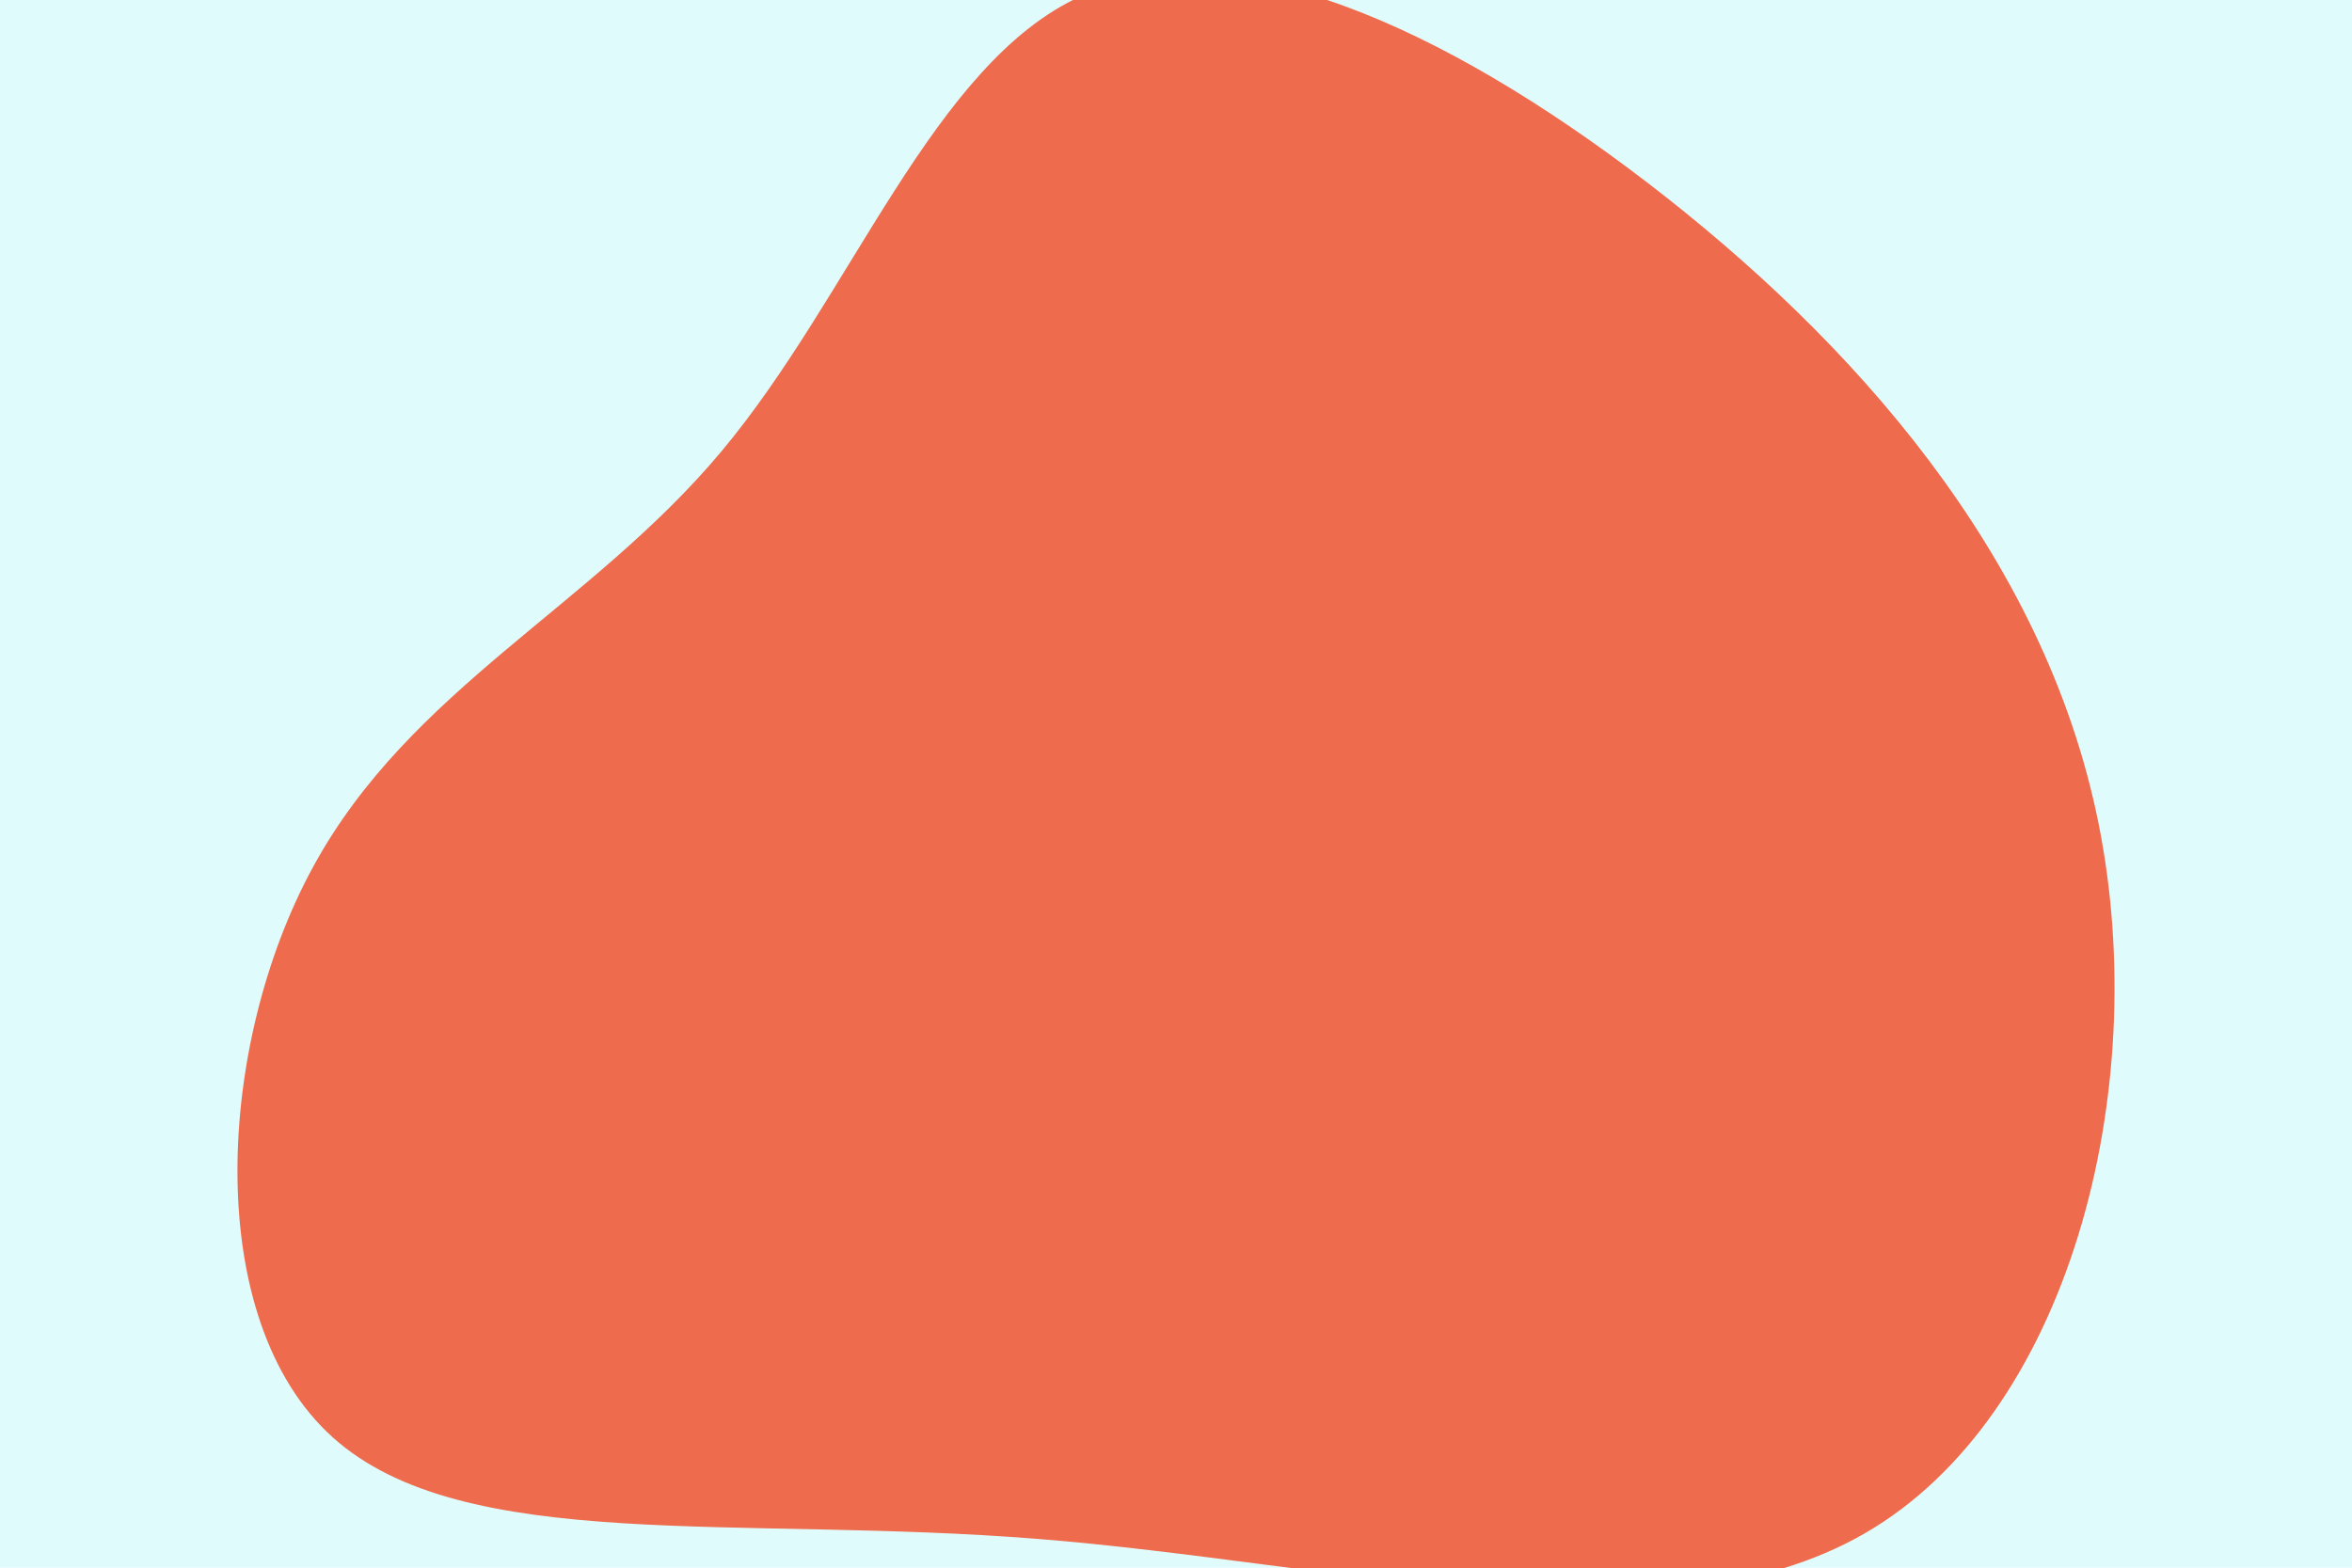
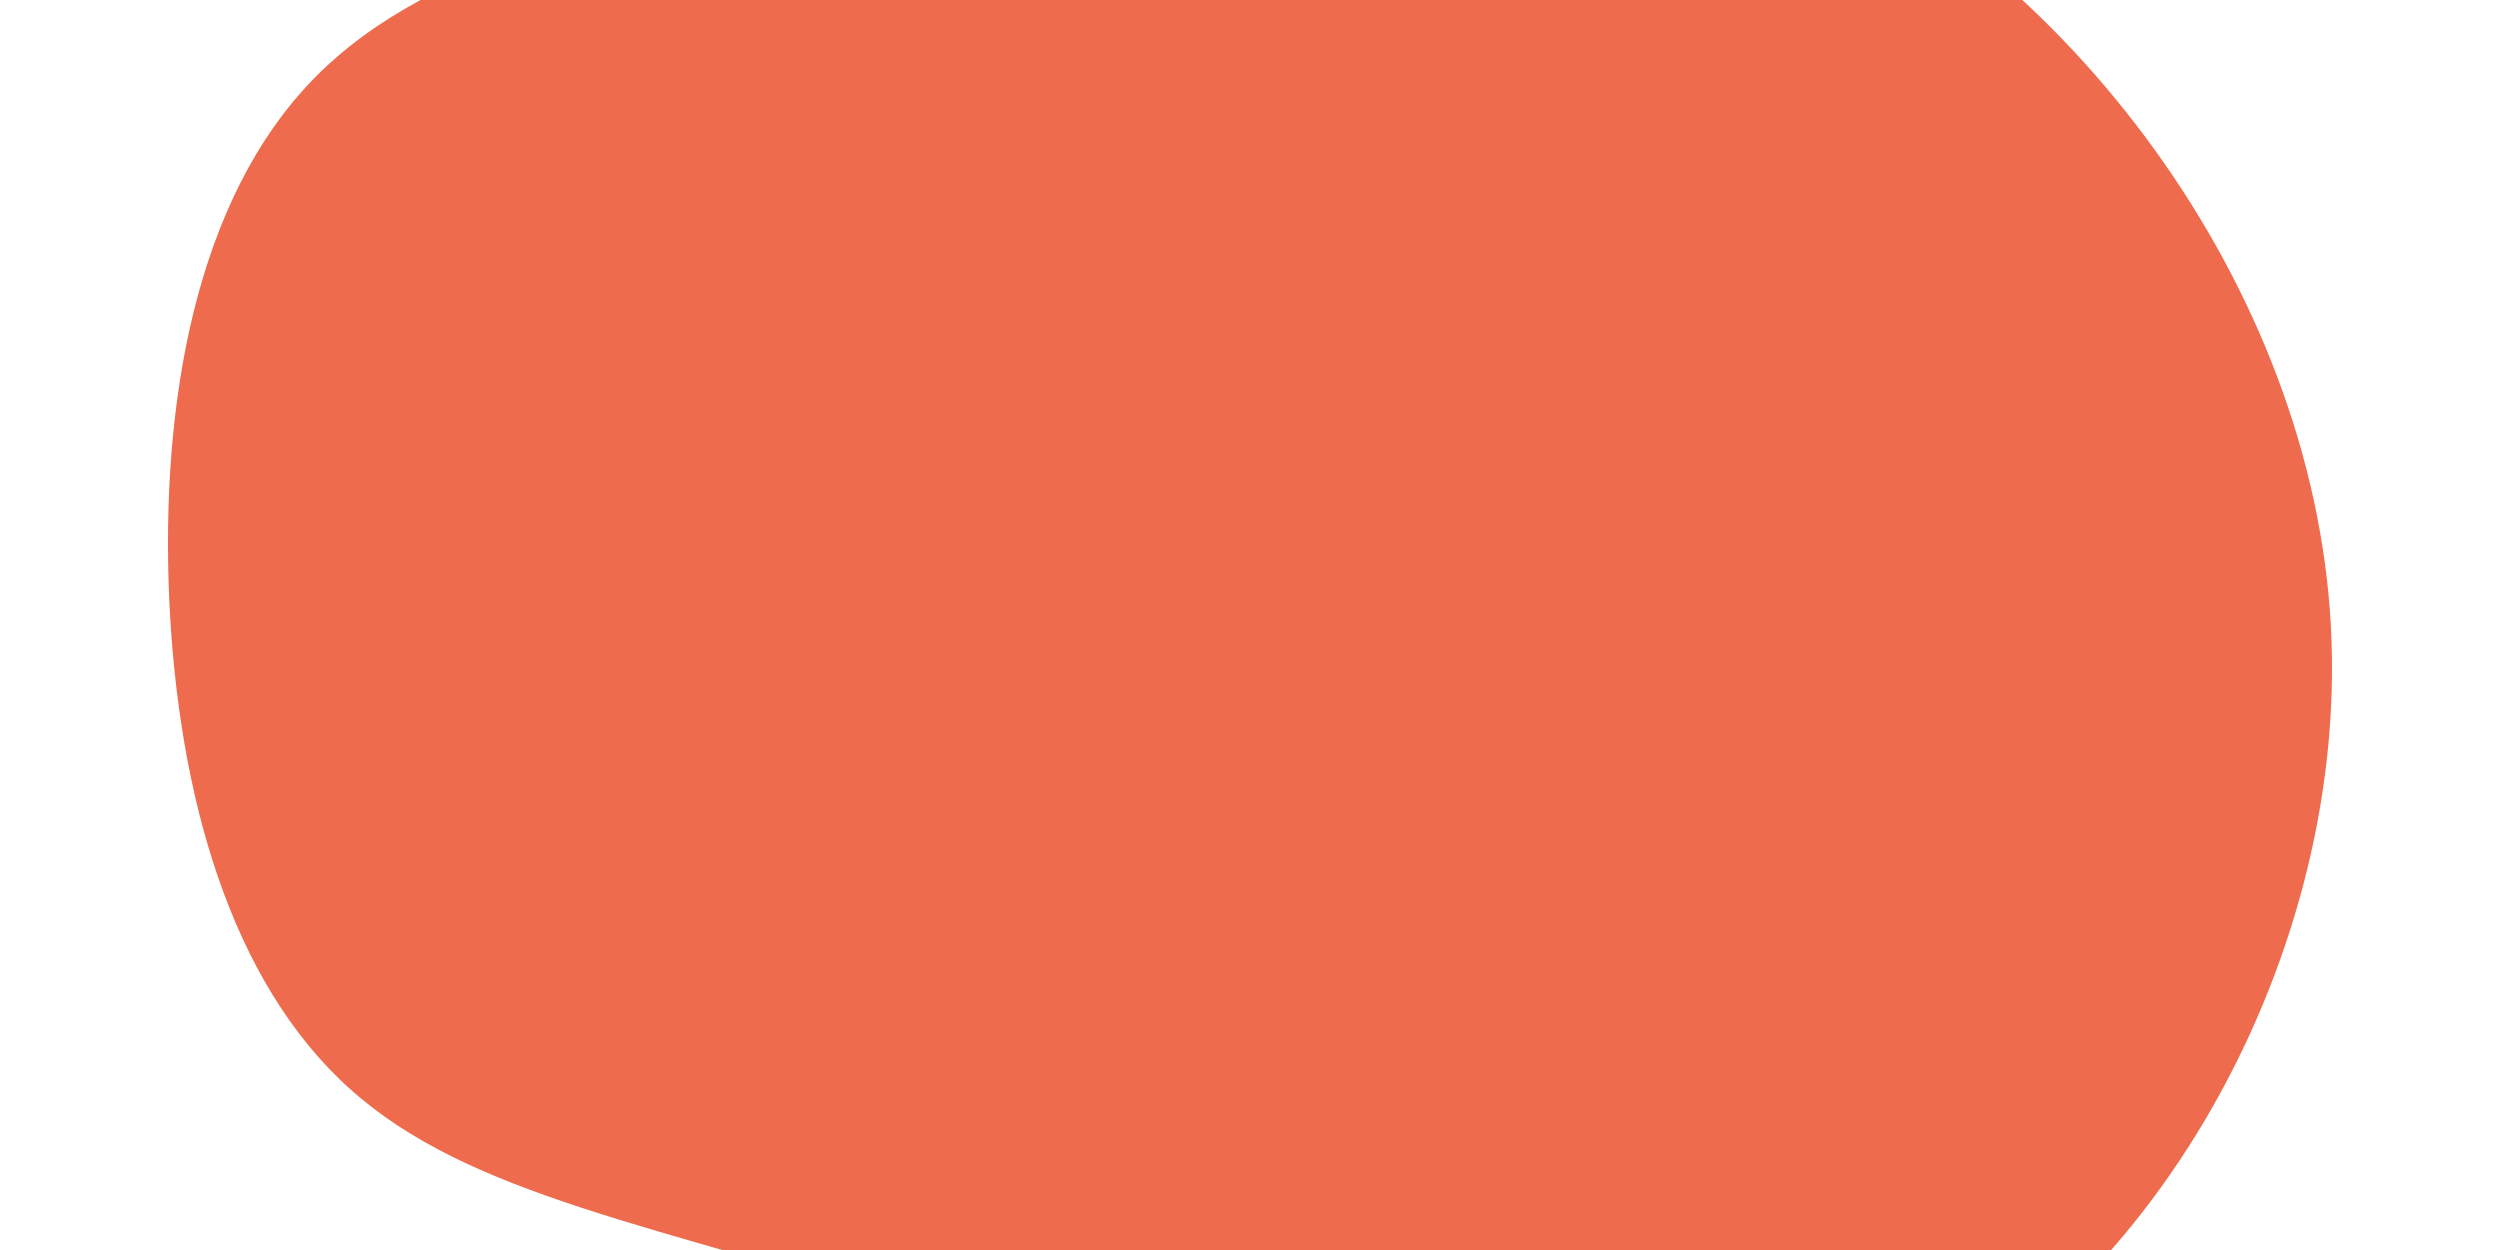
- <svg xmlns="http://www.w3.org/2000/svg" id="visual" viewBox="0 0 900 600" width="900" height="600" version="1.1">
-   <rect x="0" y="0" width="900" height="600" fill="#e0fbfc" />
-   <g transform="translate(388.0065 294.3951)">
-     <path d="M242.5 -224.4C320.5 -164.5 394.3 -82.3 415 20.7C435.7 123.7 403.5 247.5 325.5 292.5C247.5 337.5 123.7 303.7 9.2 294.6C-105.4 285.4 -210.7 300.7 -260.7 255.7C-310.7 210.7 -305.4 105.4 -268.1 37.2C-230.9 -30.9 -161.9 -61.9 -111.9 -121.7C-61.9 -181.5 -30.9 -270.3 25.7 -295.9C82.3 -321.6 164.5 -284.2 242.5 -224.4" fill="#ee6c4d" />
+ <svg xmlns="http://www.w3.org/2000/svg" version="1.1" id="visual" x="0px" y="0px" viewBox="0 0 900 450" style="enable-background:new 0 0 900 450;" xml:space="preserve">
+   <style type="text/css">
+ 	.st0{fill:#EE6C4D;}
+ </style>
+   <g transform="translate(303.3268 218.958)">
+     <path class="st0" d="M336.5-277.2C439.6-233.3,529.2-116.7,535.8,6.6c6.6,123.3-69.8,253.1-172.9,291.8   c-103.2,38.7-233-13.8-331.6-45.2c-98.5-31.3-165.7-41.5-208.7-80.2c-43-38.6-61.8-105.8-65-176.2c-3.1-70.3,9.3-143.9,52.3-187.7   s116.6-58,211.7-79.5C116.7-292,233.3-321,336.5-277.2" />
  </g>
</svg>
